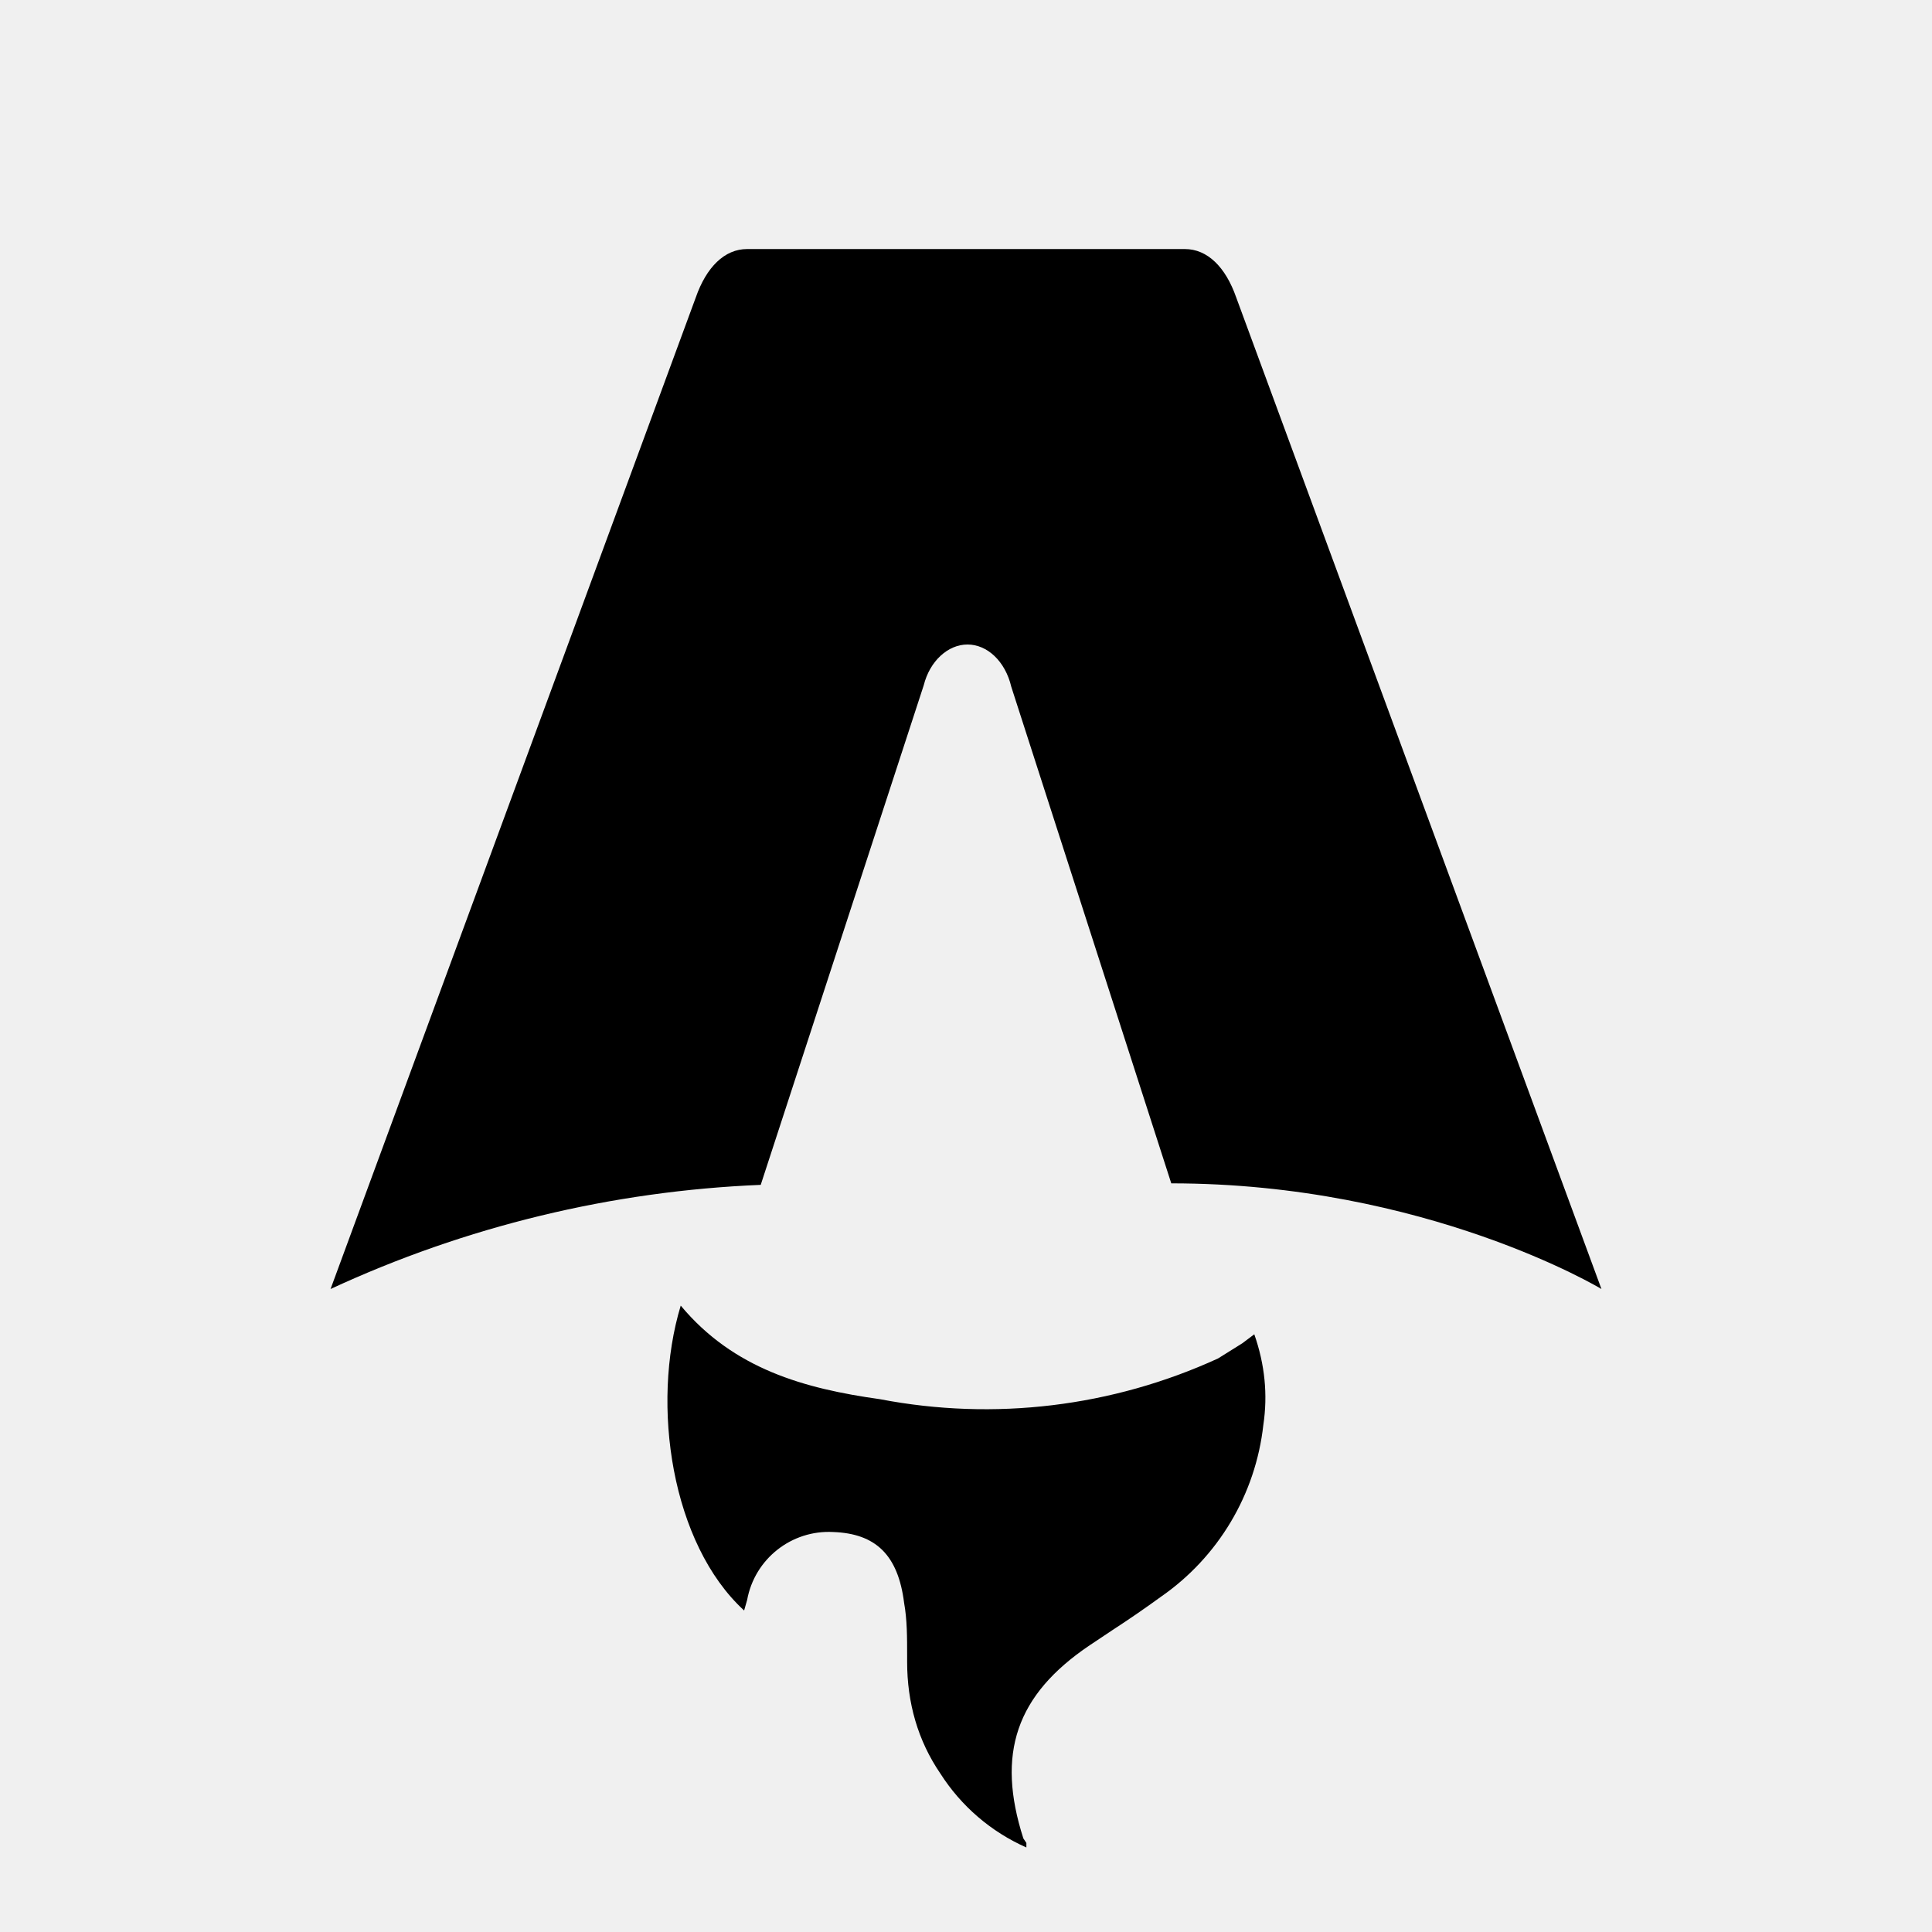
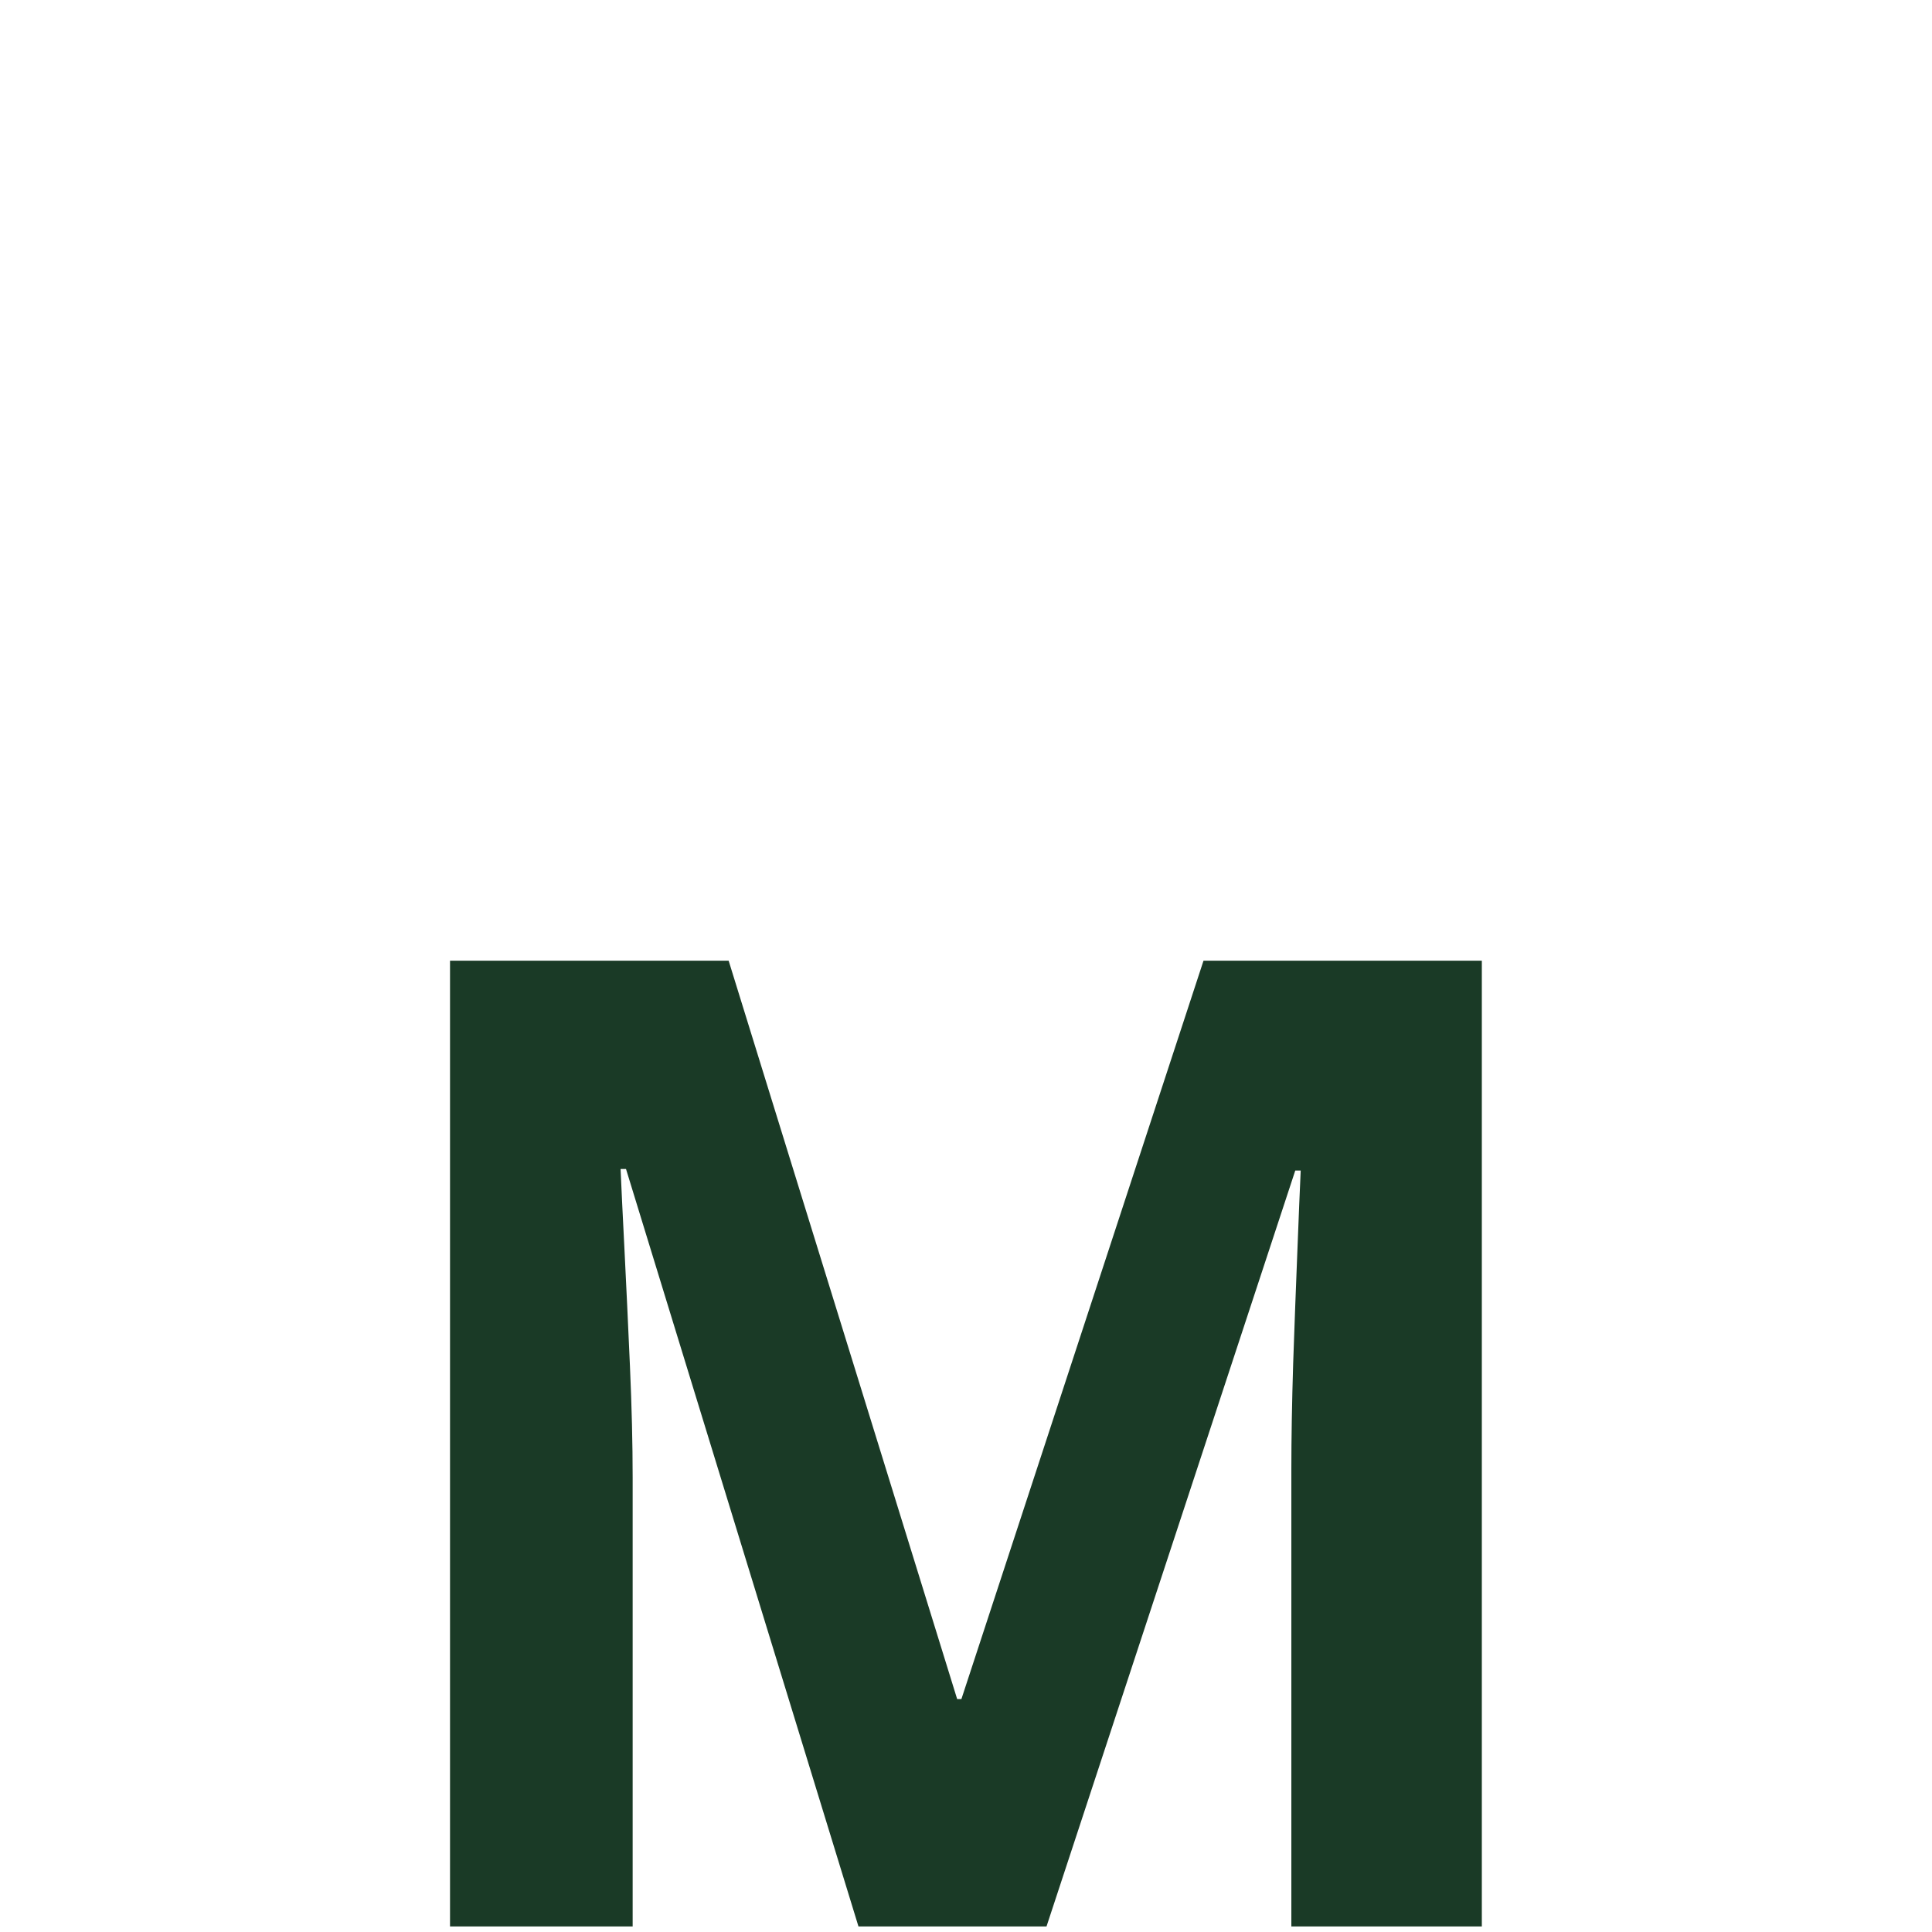
- <svg xmlns="http://www.w3.org/2000/svg" fill="none" viewBox="0 0 128 128">
-   <path d="M50.4 78.5a75.1 75.1 0 0 0-28.5 6.9l24.2-65.7c.7-2 1.9-3.2 3.4-3.2h29c1.5 0 2.7 1.2 3.4 3.2l24.2 65.7s-11.6-7-28.5-7L67 45.5c-.4-1.7-1.6-2.8-2.9-2.8-1.3 0-2.5 1.1-2.9 2.7L50.4 78.5Zm-1.1 28.2Zm-4.2-20.2c-2 6.6-.6 15.8 4.2 20.2a17.5 17.5 0 0 1 .2-.7 5.5 5.5 0 0 1 5.7-4.5c2.8.1 4.3 1.5 4.7 4.7.2 1.1.2 2.3.2 3.5v.4c0 2.7.7 5.2 2.2 7.4a13 13 0 0 0 5.7 4.9v-.3l-.2-.3c-1.8-5.6-.5-9.5 4.4-12.8l1.5-1a73 73 0 0 0 3.2-2.2 16 16 0 0 0 6.8-11.4c.3-2 .1-4-.6-6l-.8.6-1.6 1a37 37 0 0 1-22.4 2.7c-5-.7-9.7-2-13.2-6.2Z" />
-   <style>
-         path { fill: #000; }
-         @media (prefers-color-scheme: dark) {
-             path { fill: #FFF; }
-         }
-     </style>
+ <svg xmlns="http://www.w3.org/2000/svg" viewBox="0 0 100 100">
+   <rect width="100" height="100" fill="white" />
+   <text x="50%" y="75%" dominant-baseline="middle" text-anchor="middle" font-family="sans-serif" font-weight="bold" font-size="70" fill="#1a3a26">M</text>
</svg>
